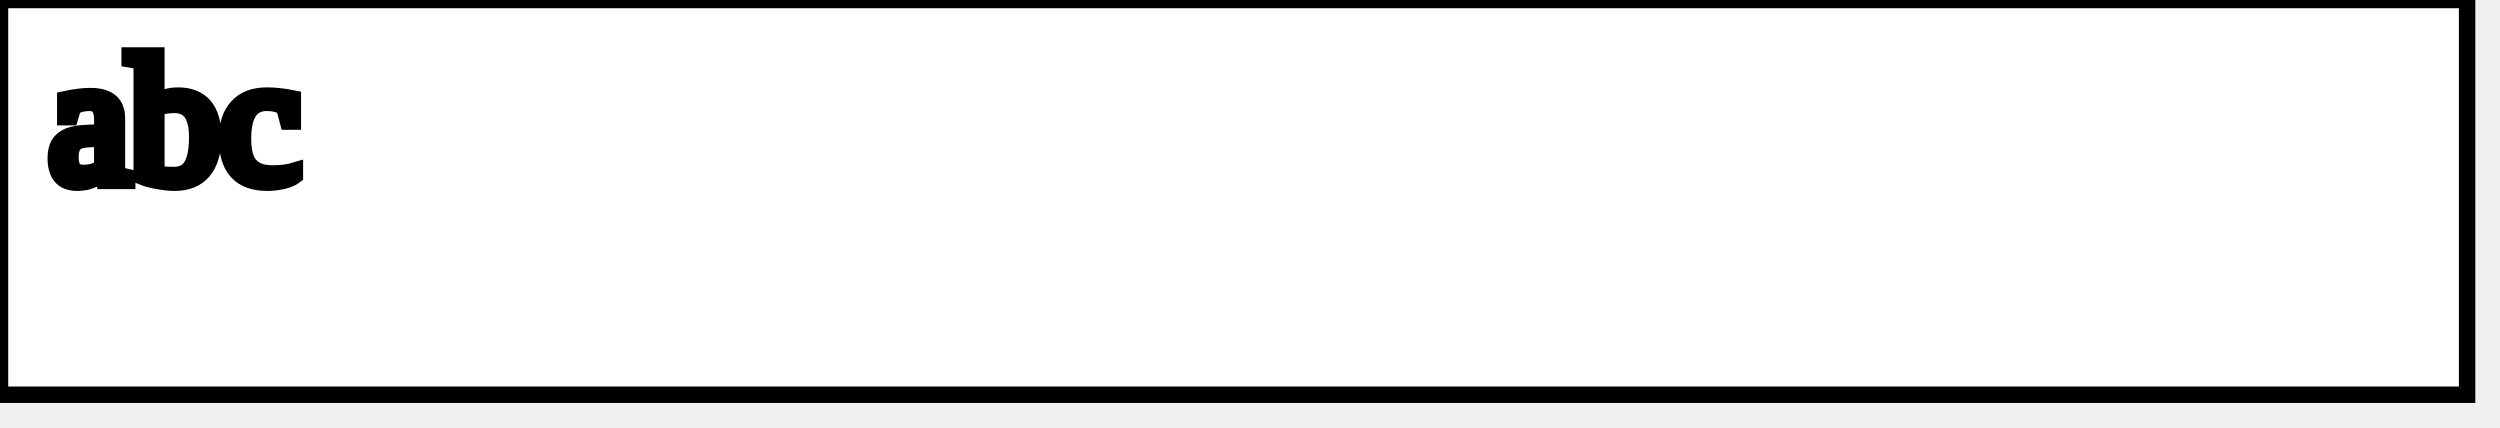
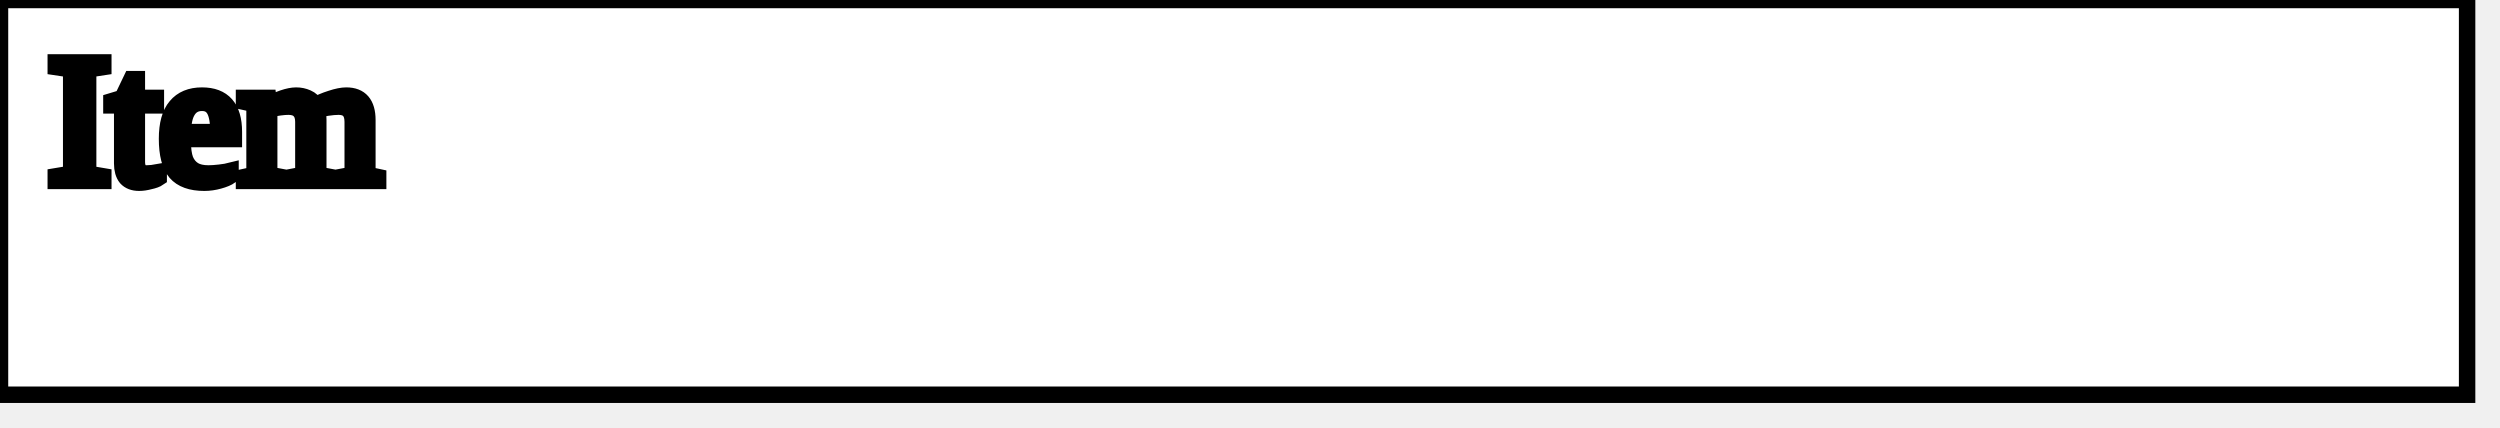
<svg xmlns="http://www.w3.org/2000/svg" xmlns:ns1="http://www.b3mn.org/oryx" width="152" height="26" version="1.0">
  <defs />
  <g ns1:minimumSize="30 24" ns1:maximumSize="350 24">
    <rect ns1:anchor="top" ns1:resize="horizontal" x="0" y="0" width="150" height="24" stroke="black" stroke-width="1" fill="white" />
    <g id="b">
-       <text font-size="11" x="3" y="11" ns1:align="middle left" ns1:anchor="top right bottom left" stroke="black">abc</text>
+       <text id="menuitem" font-size="11" x="3" y="11" ns1:align="middle left" ns1:anchor="top right bottom left" stroke="black">Item</text>
    </g>
  </g>
</svg>
